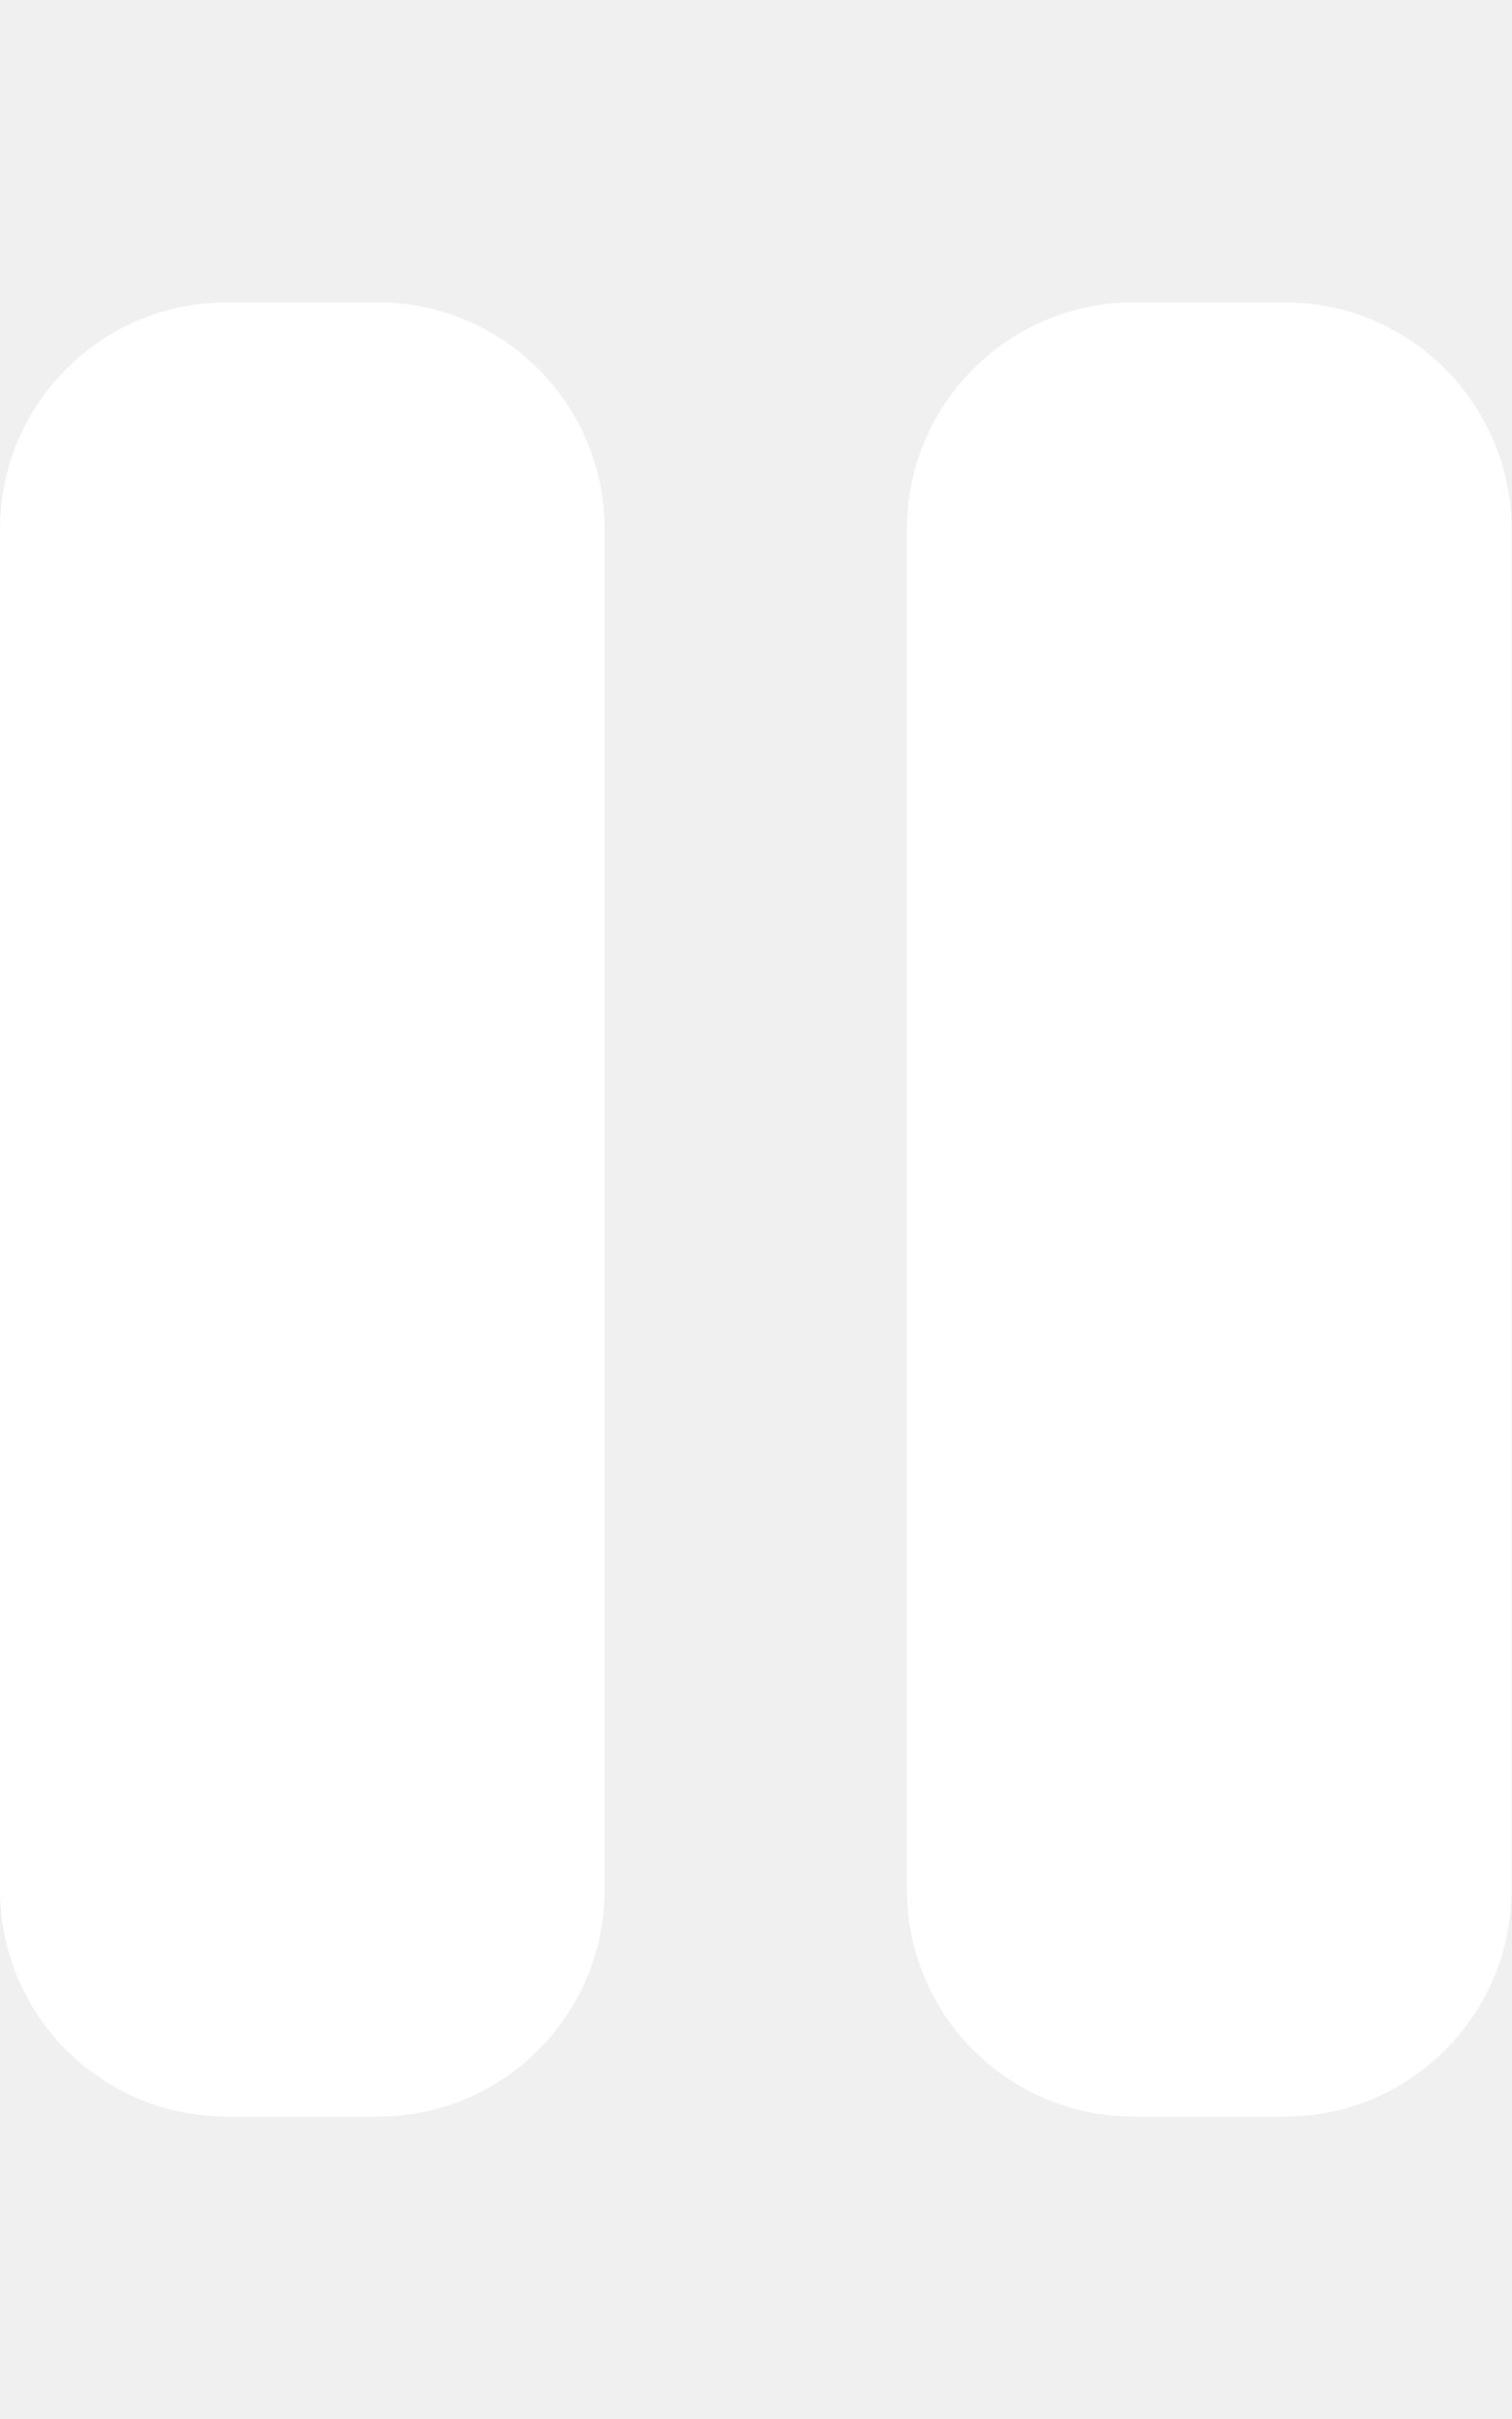
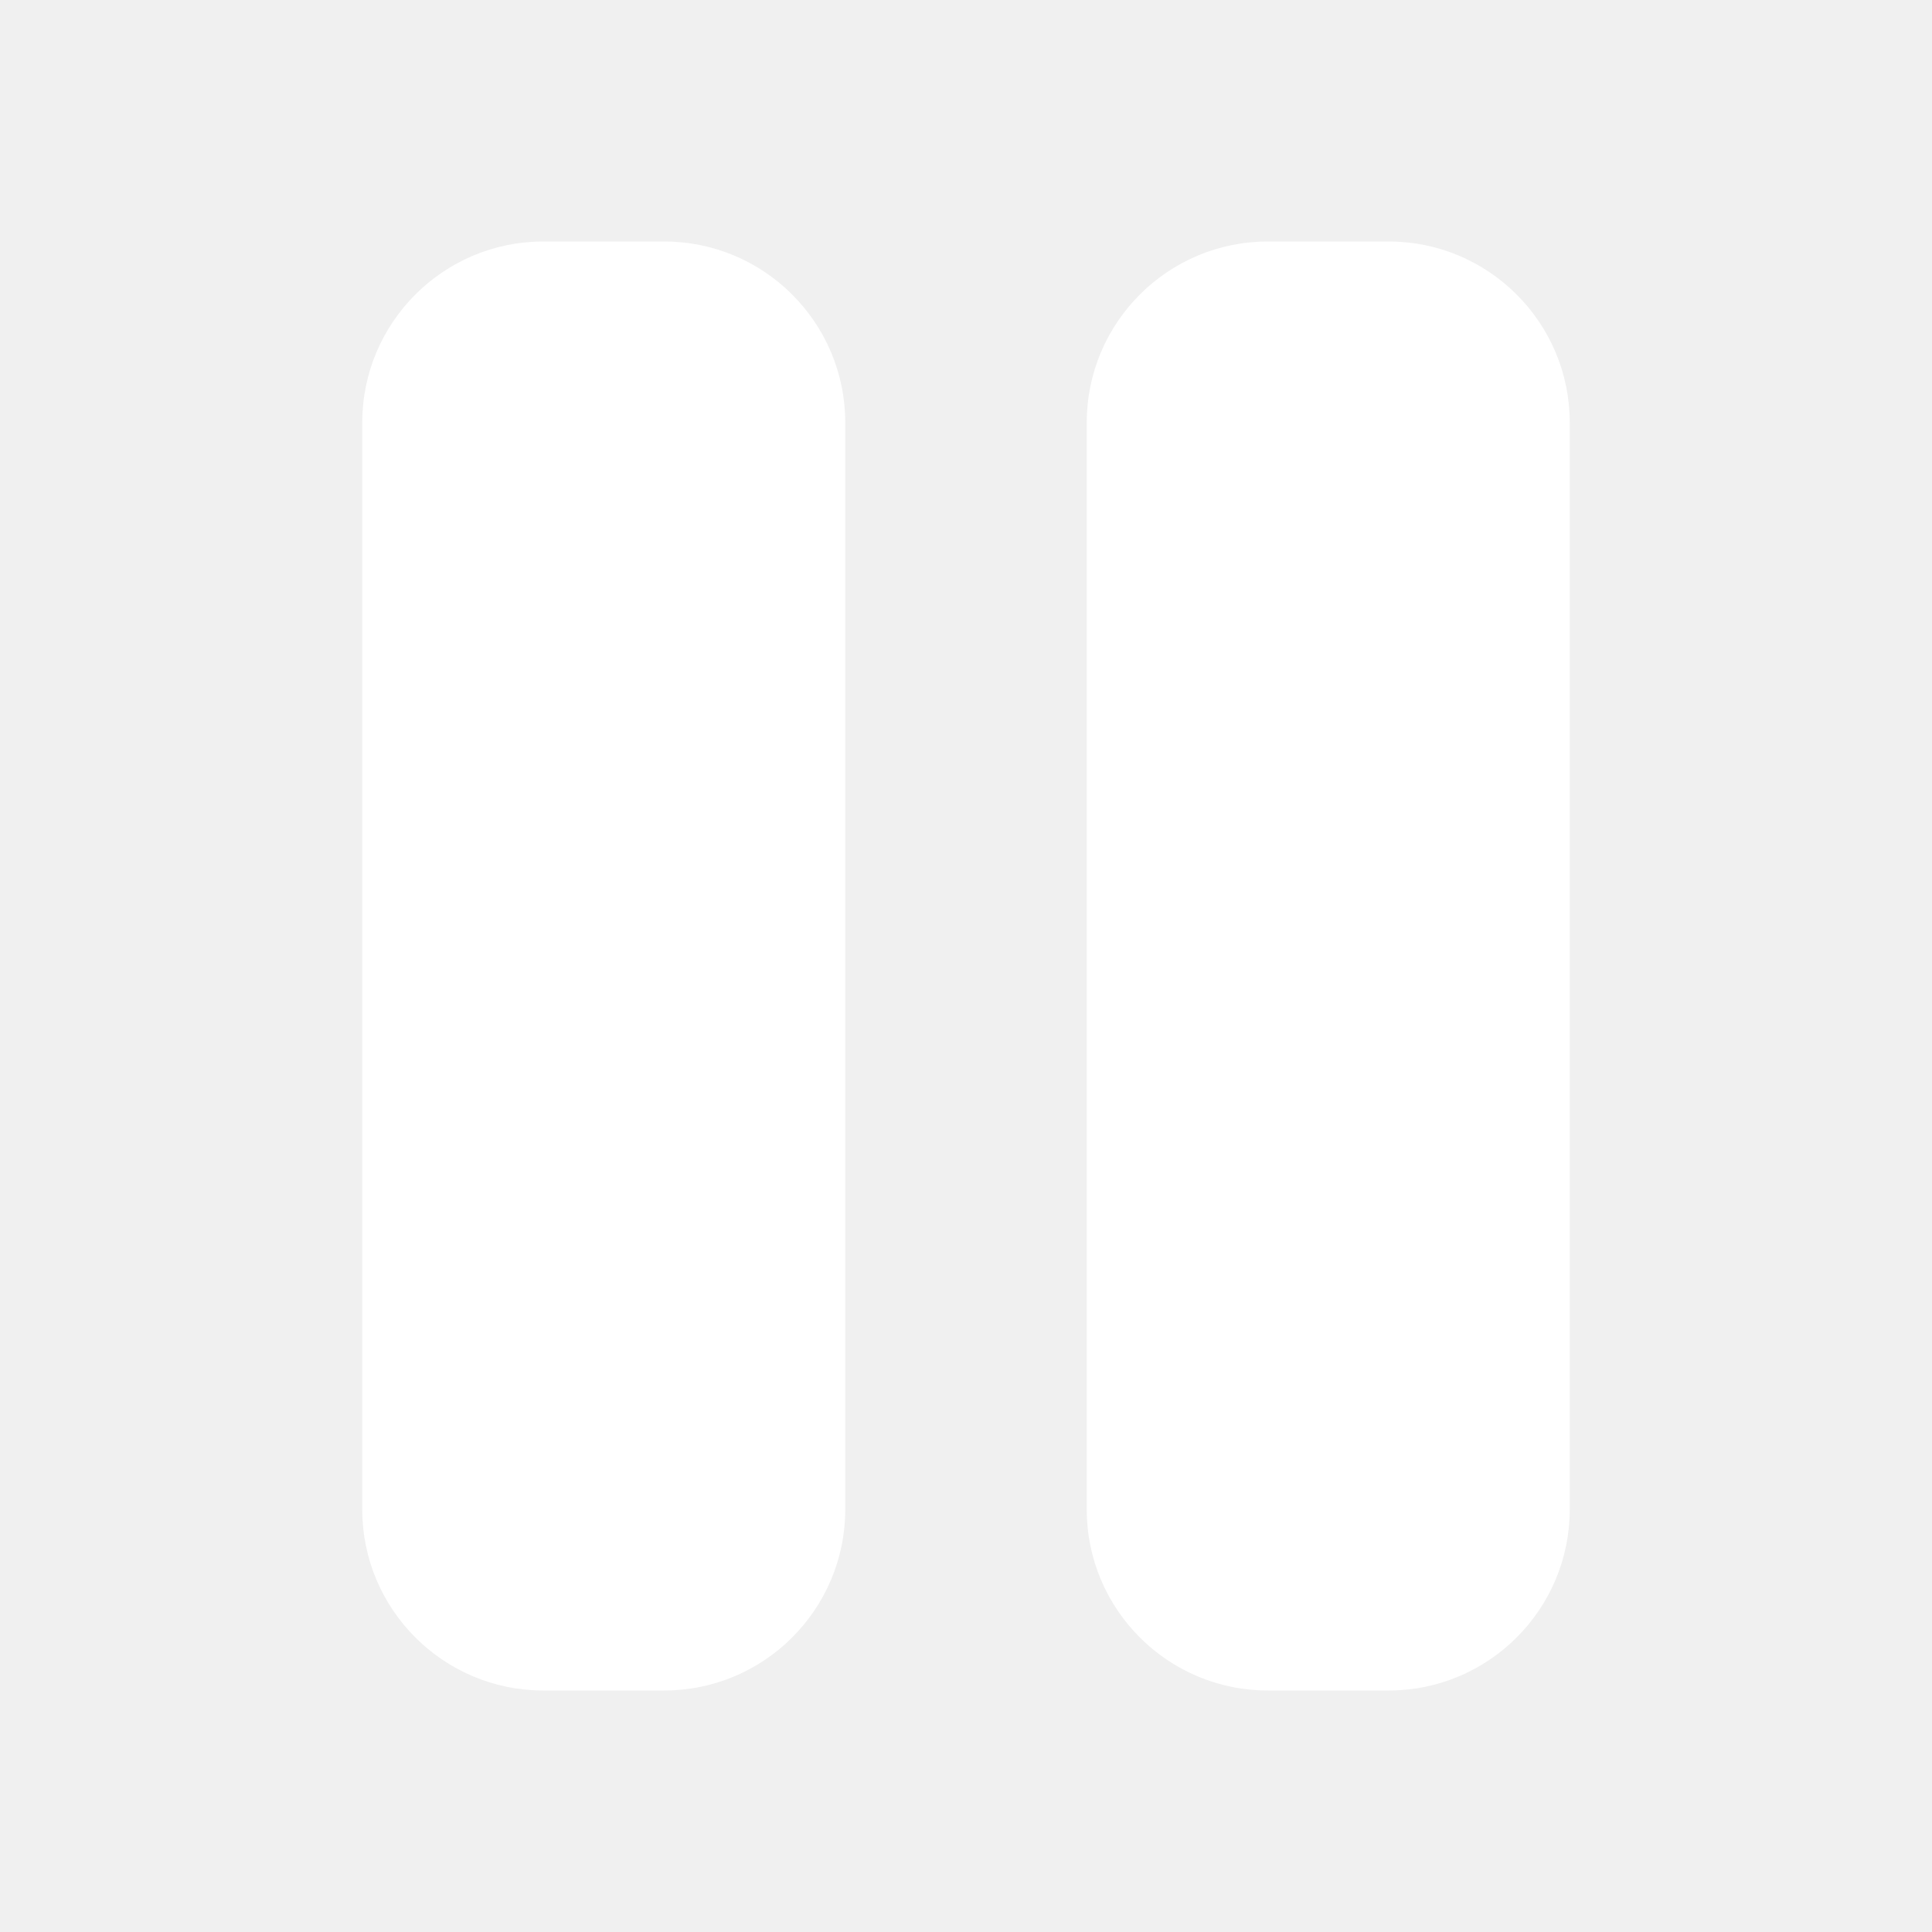
- <svg xmlns="http://www.w3.org/2000/svg" fill="#FFFFFF" viewBox="0 0 320 512">
+ <svg xmlns="http://www.w3.org/2000/svg" fill="#FFFFFF" viewBox="-96 0 512 512">
  <path d="M48 64C21.5 64 0 85.5 0 112L0 400c0 26.5 21.5 48 48 48l32 0c26.5 0 48-21.5 48-48l0-288c0-26.5-21.5-48-48-48L48 64zm192 0c-26.5 0-48 21.5-48 48l0 288c0 26.5 21.5 48 48 48l32 0c26.5 0 48-21.5 48-48l0-288c0-26.5-21.5-48-48-48l-32 0z" />
</svg>
